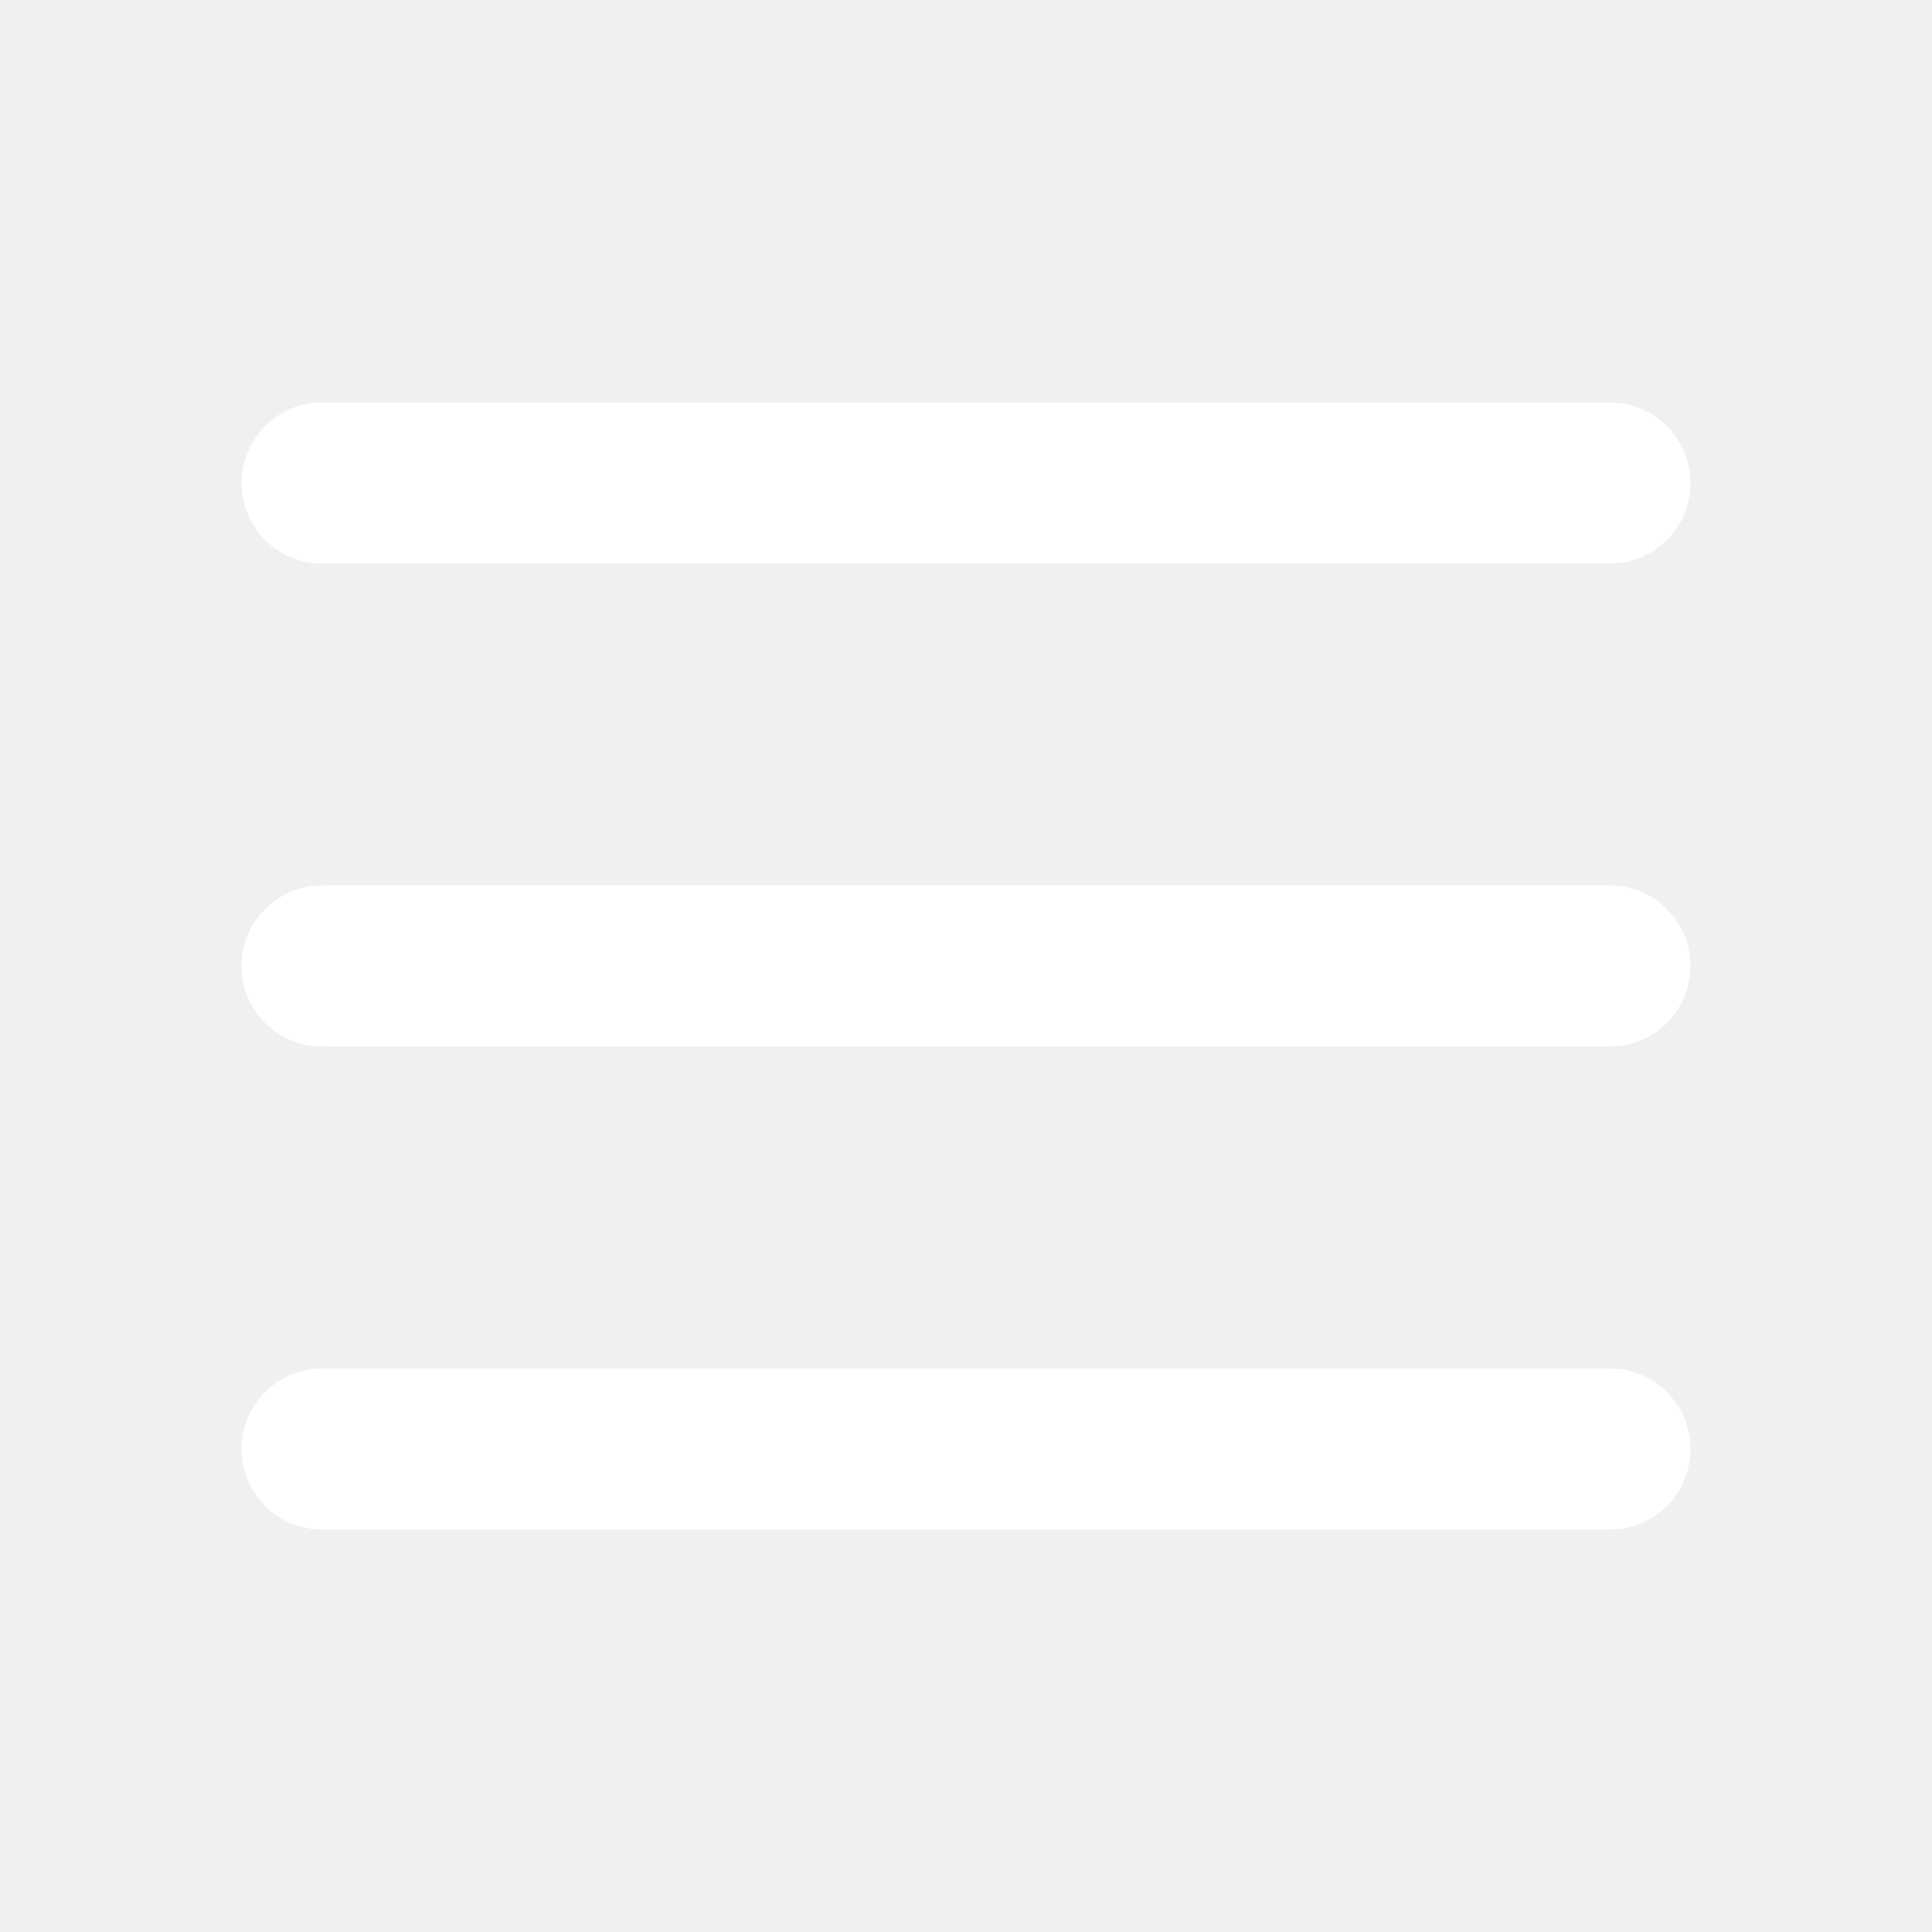
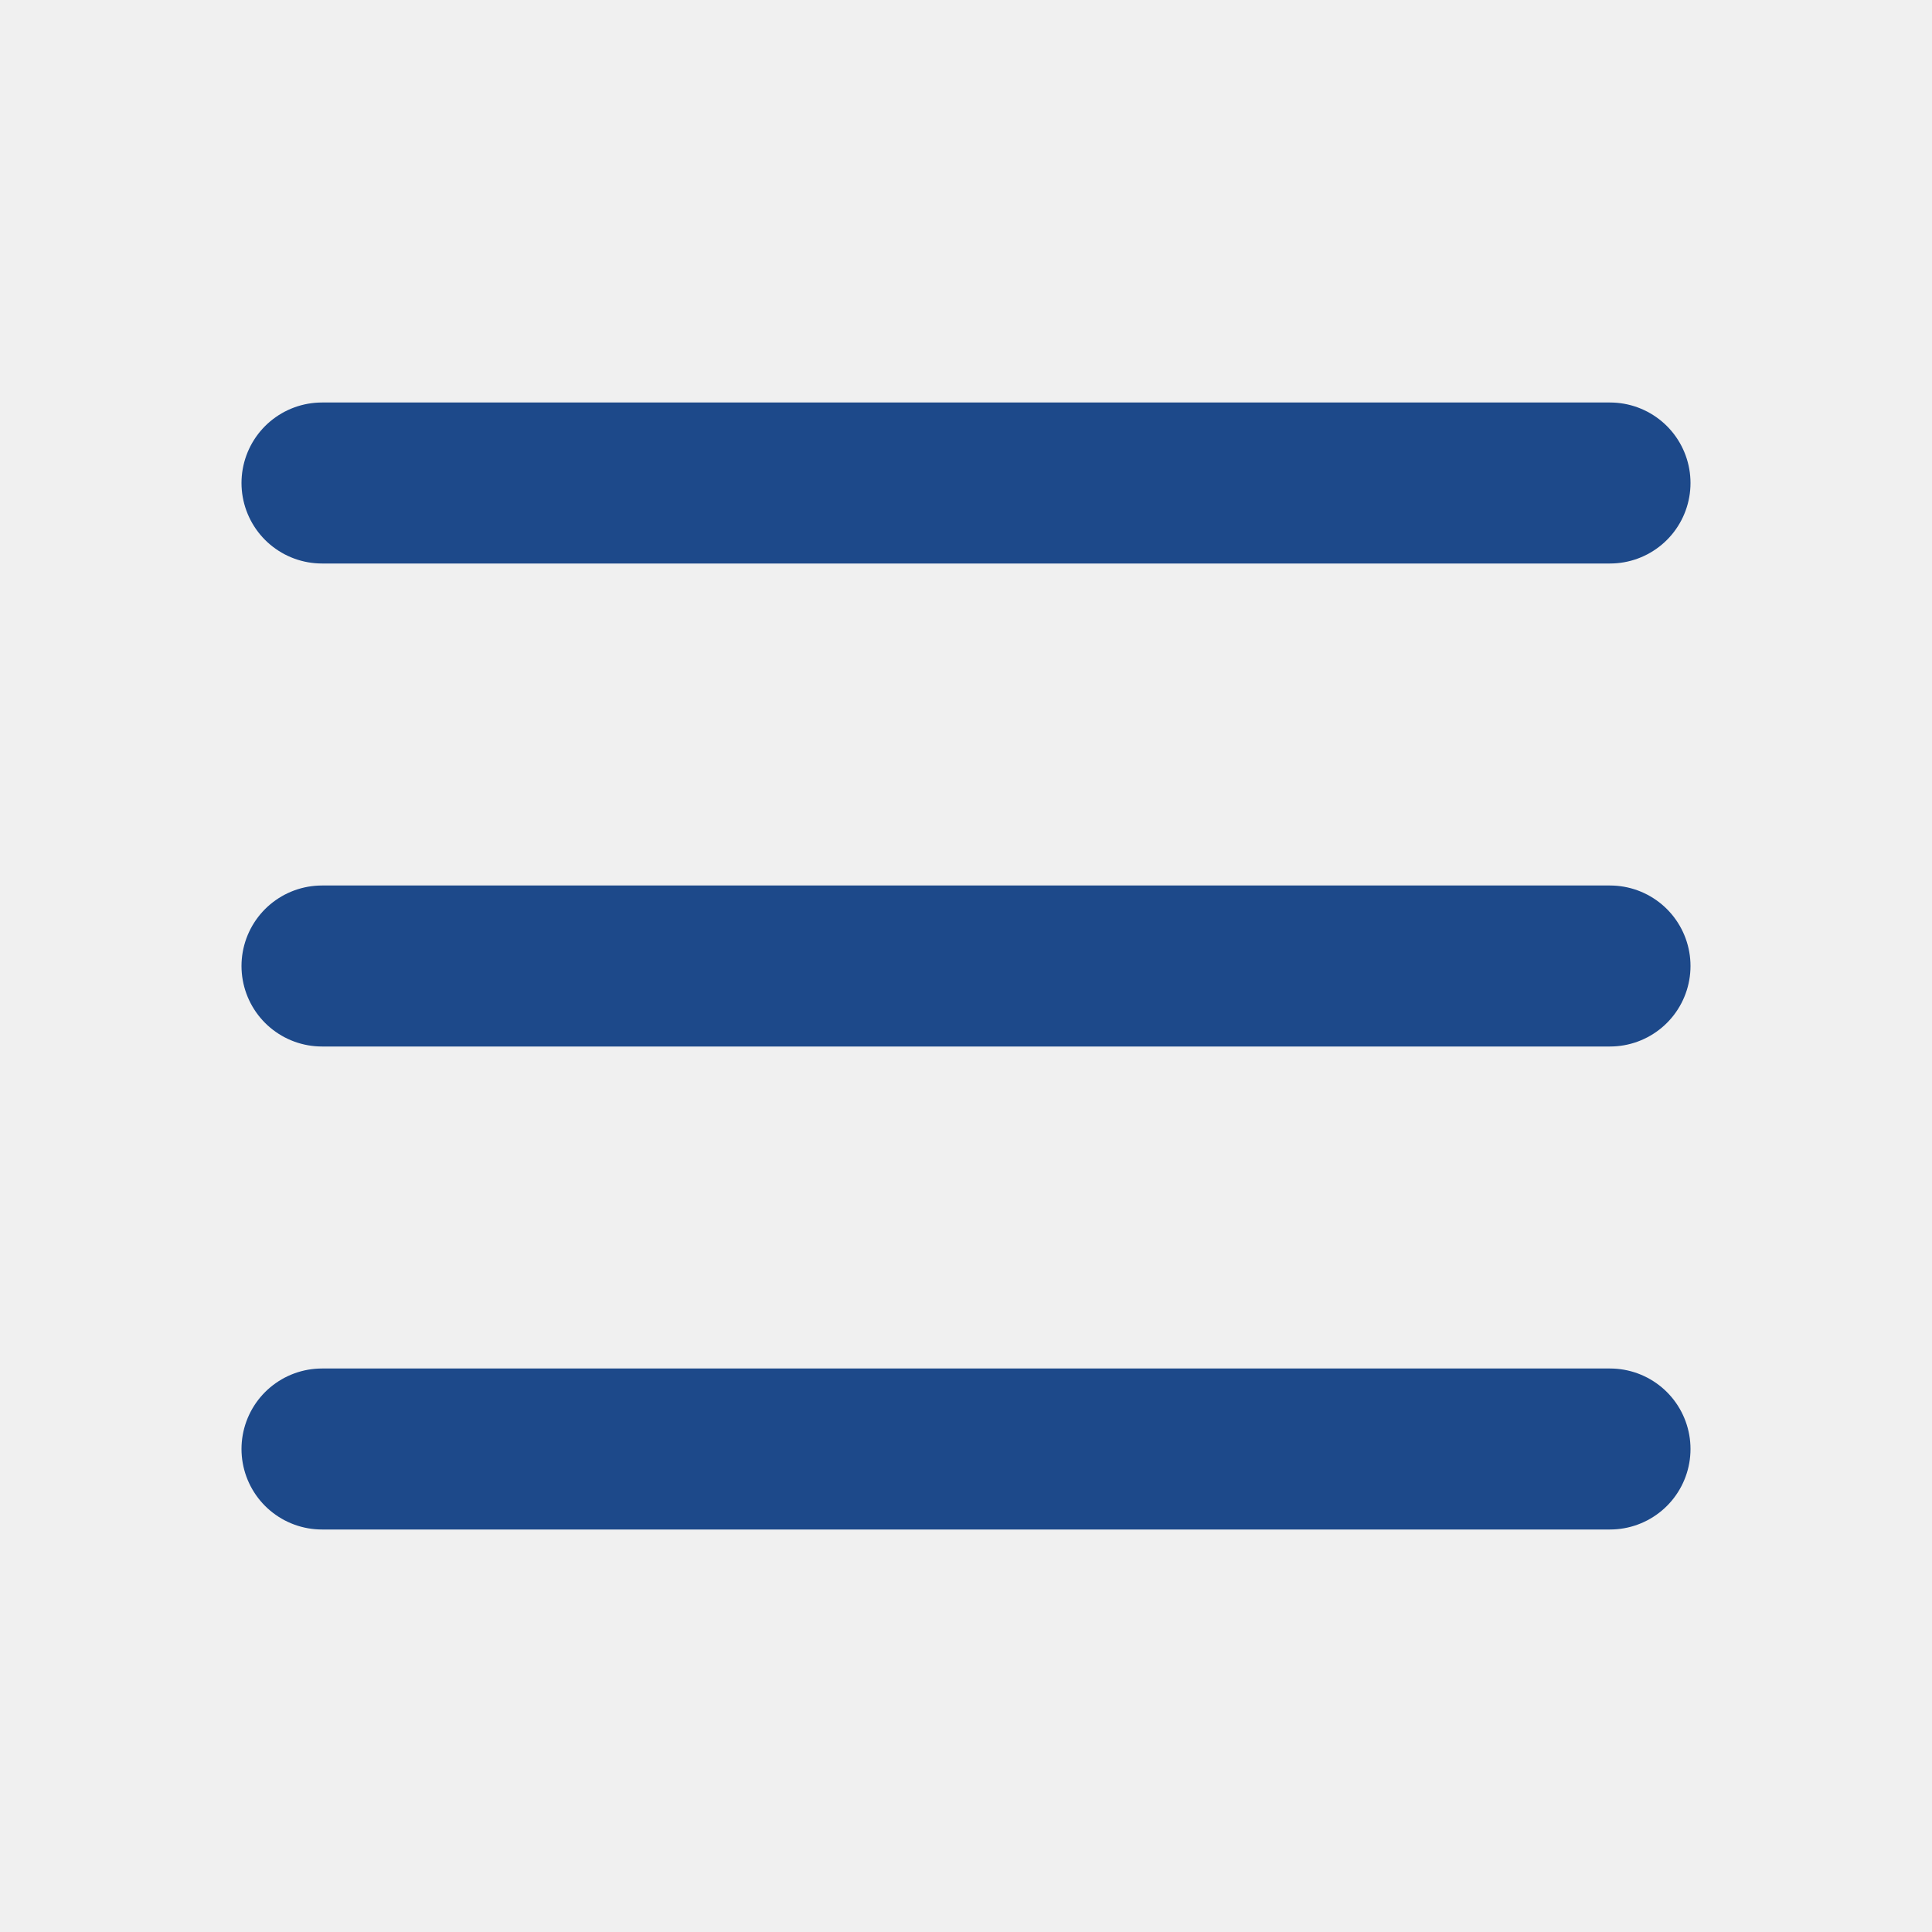
<svg xmlns="http://www.w3.org/2000/svg" width="800px" height="800px" viewBox="0 0 24 24" fill="none">
-   <path d="M4 18L20 18" stroke="#ffffff" stroke-width="2" stroke-linecap="round" />
-   <path d="M4 12L20 12" stroke="#ffffff" stroke-width="2" stroke-linecap="round" />
-   <path d="M4 6L20 6" stroke="#ffffff" stroke-width="2" stroke-linecap="round" />
+   <path d="M4 18L20 18" stroke="#1D498A" stroke-width="2" stroke-linecap="round" />
+   <path d="M4 12L20 12" stroke="#1D498A" stroke-width="2" stroke-linecap="round" />
+   <path d="M4 6L20 6" stroke="#1D498A" stroke-width="2" stroke-linecap="round" />
</svg>
